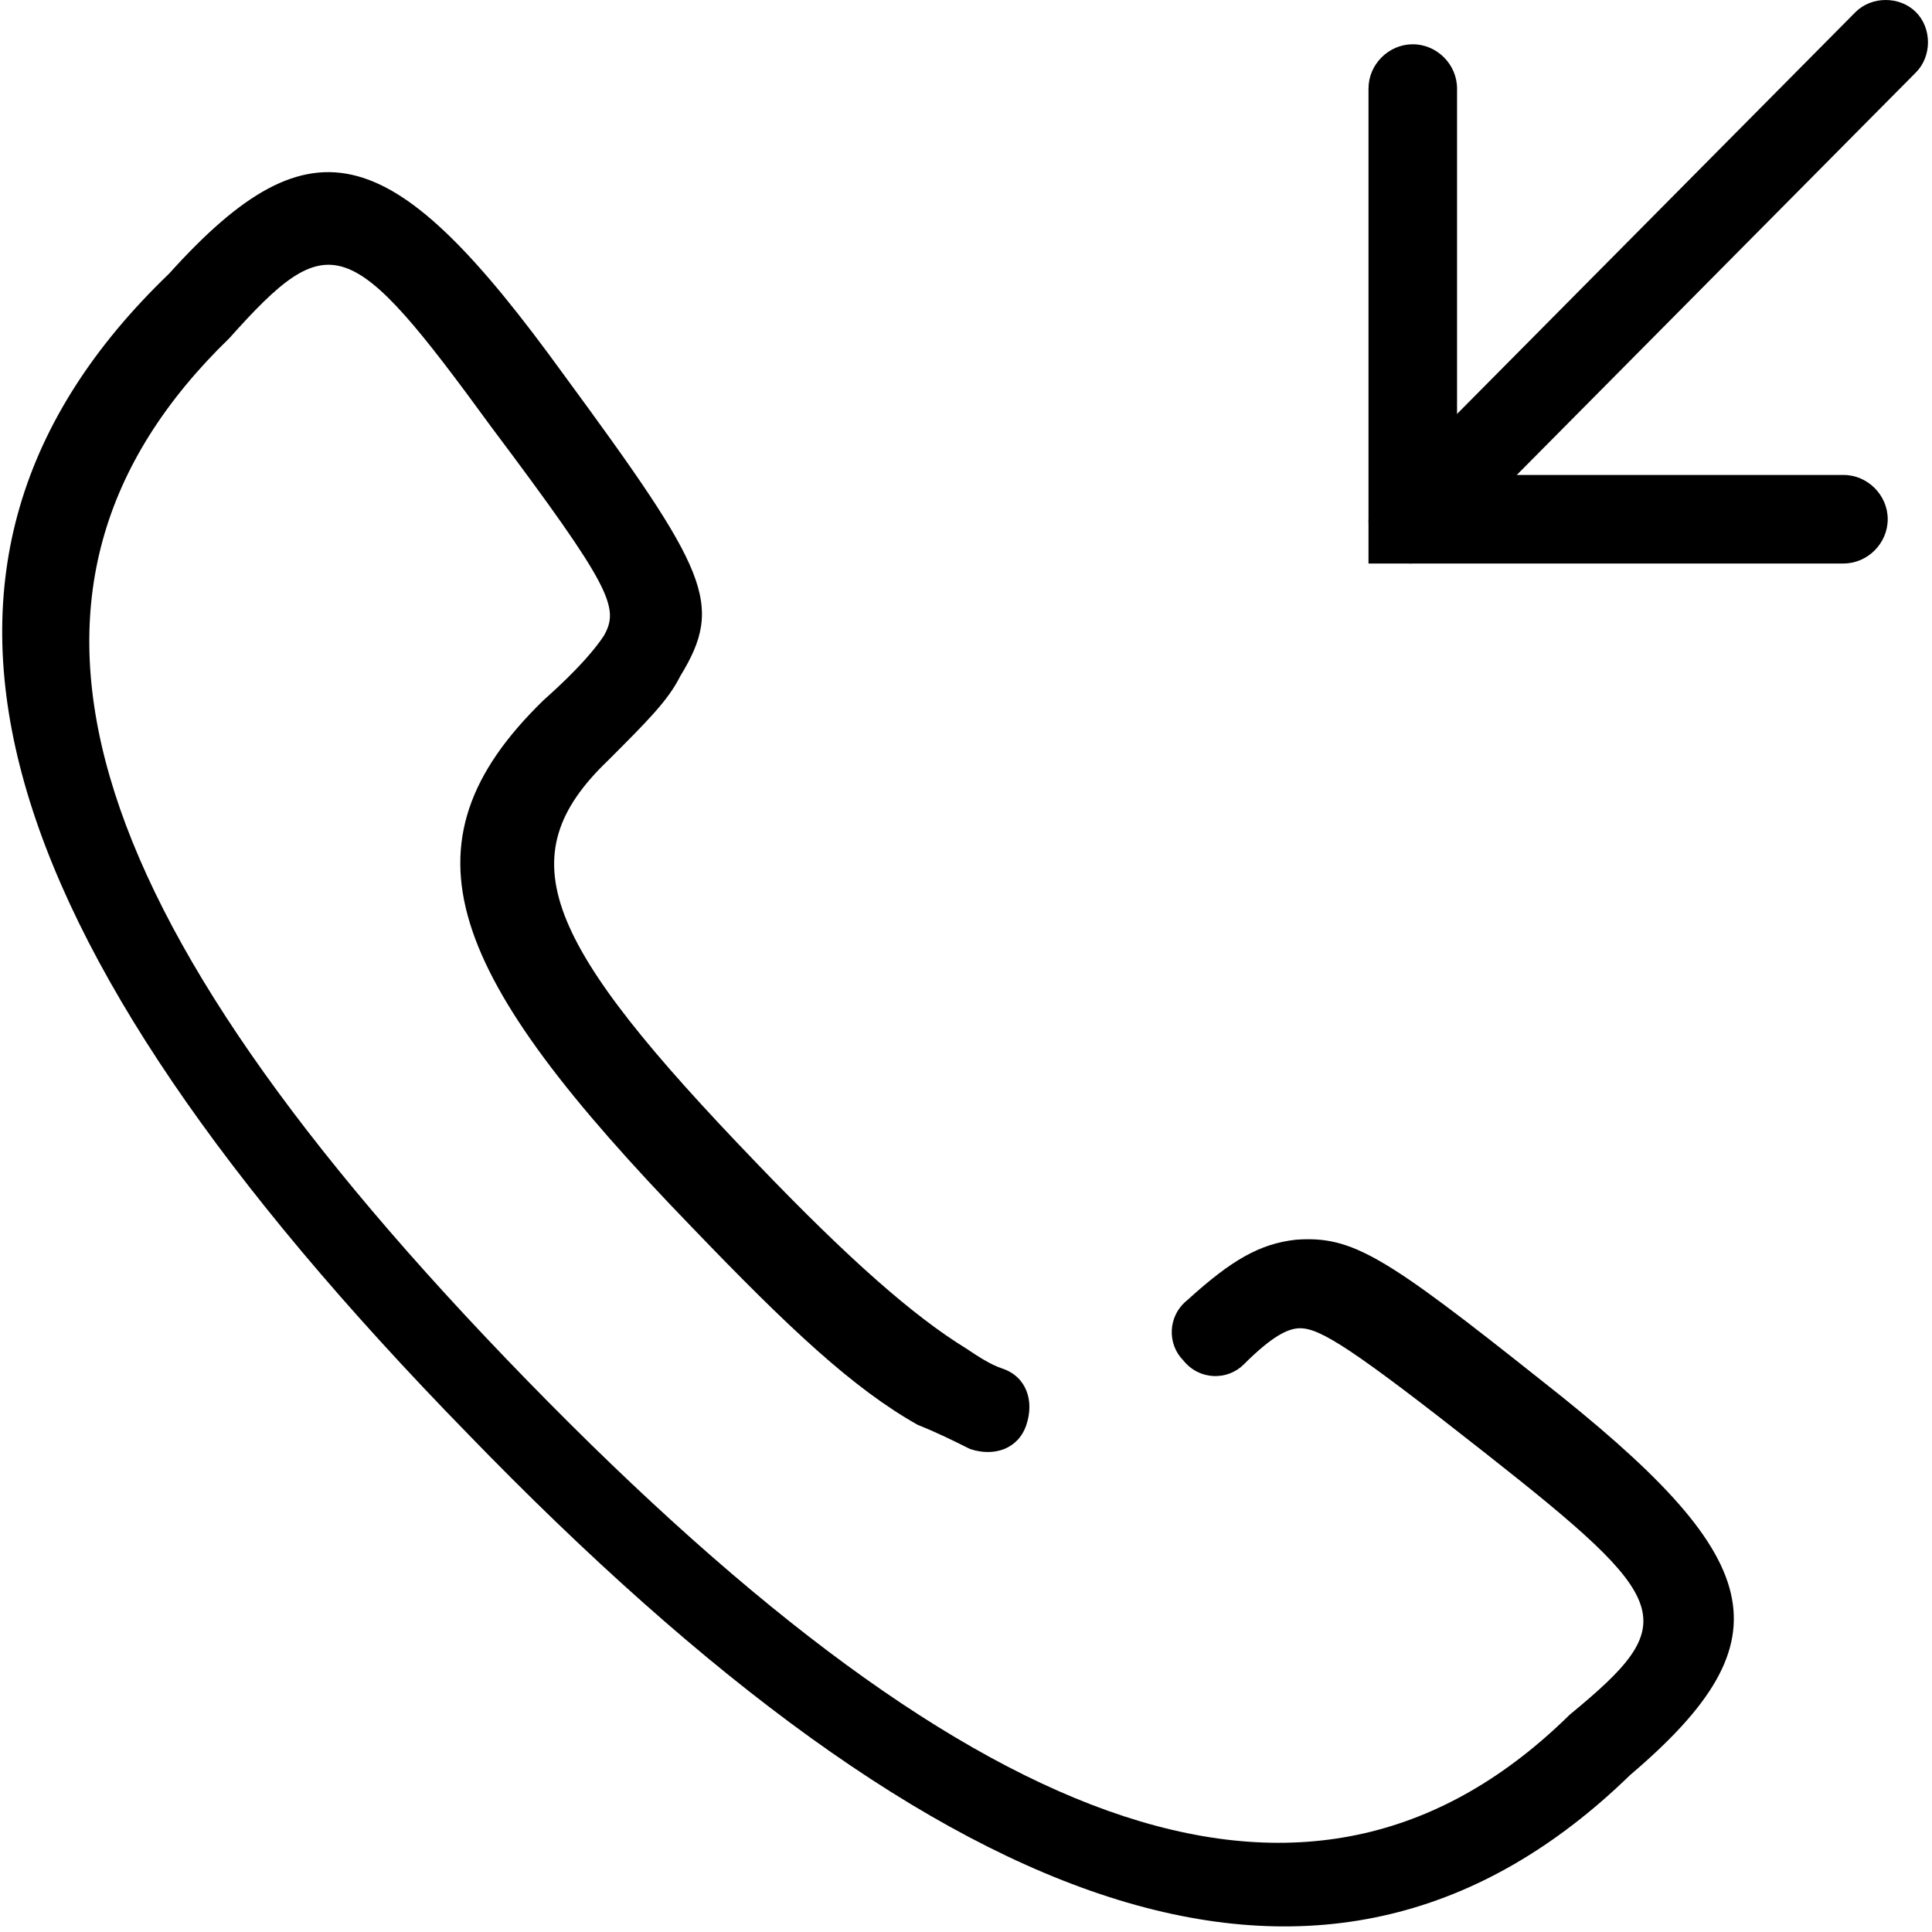
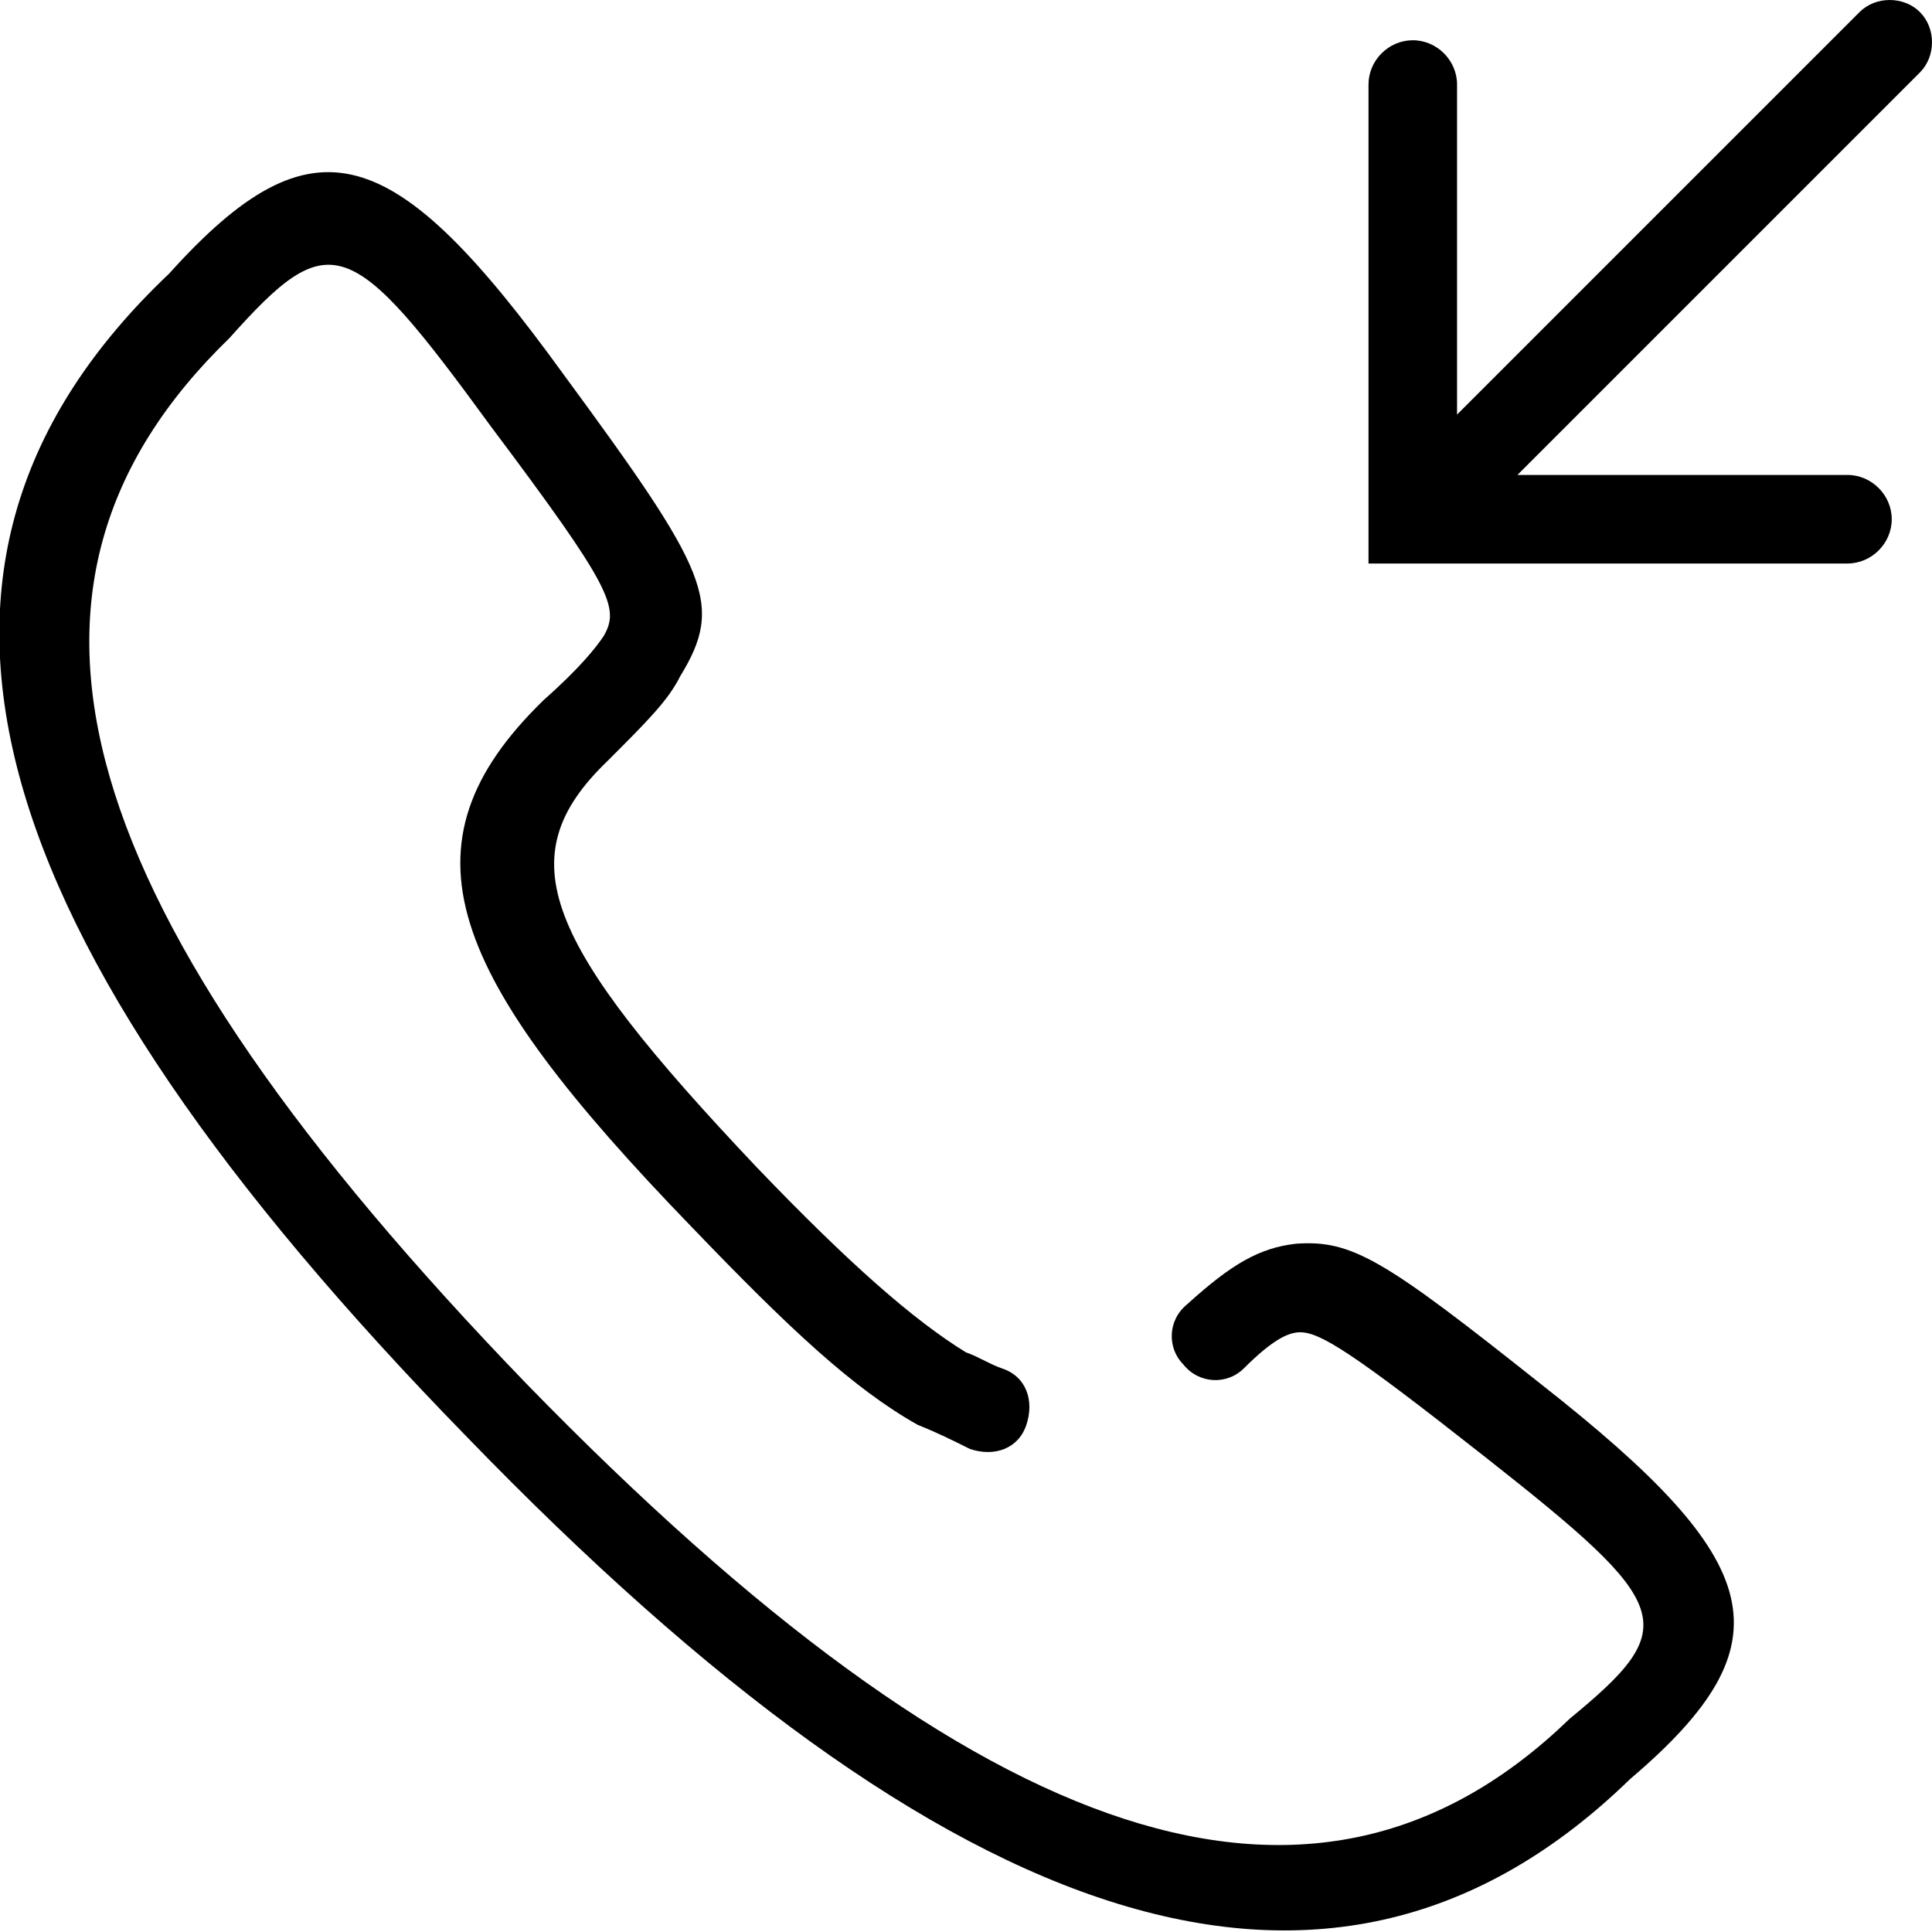
<svg xmlns="http://www.w3.org/2000/svg" viewBox="0 0 48 48">
  <g>
-     <path d="M24.9,34c0.6,0.2,0.8,0.8,0.6,1.4c-0.2,0.6-0.8,0.8-1.4,0.6c-0.4-0.2-0.8-0.4-1.3-0.6c-1.6-0.9-3.2-2.4-5.6-4.9c-6.1-6.3-7.4-9.5-3.7-13.1c0.9-0.8,1.3-1.3,1.5-1.6c0.4-0.7,0.2-1.2-2.8-5.2c-3.5-4.8-4-5-6.5-2.2c-6.4,6.2-4,14.2,7.4,25.9C24.4,45.9,32.7,48.8,39,42.6c2.8-2.3,2.6-2.8-2.1-6.5c-3.3-2.6-4.1-3.1-4.6-3.1c-0.3,0-0.7,0.2-1.4,0.9c-0.4,0.4-1.1,0.4-1.5-0.1c-0.4-0.4-0.4-1.1,0.1-1.5c1.1-1,1.8-1.4,2.7-1.5c1.4-0.1,2.2,0.4,6.1,3.5c5.6,4.4,6.2,6.4,2.2,9.8c-7.4,7.2-16.9,3.9-28.9-8.5C-0.5,23.2-3.3,14,4.2,6.8c3.6-4,5.6-3.3,9.8,2.5c3.6,4.9,4,5.7,2.9,7.5c-0.3,0.6-0.8,1.1-1.8,2.1c-2.5,2.4-1.6,4.5,3.7,10c2.3,2.4,3.9,3.8,5.2,4.6C24.3,33.7,24.6,33.9,24.9,34z" />
-     <path d="M36.1,11.8h9.7c0.6,0,1.1,0.5,1.1,1.1c0,0.6-0.5,1.1-1.1,1.1H34V2.2c0-0.6,0.5-1.1,1.1-1.1c0.6,0,1.1,0.5,1.1,1.1V11.8z" />
-     <path d="M35.8,13.7c-0.4,0.4-1.1,0.4-1.5,0c-0.4-0.4-0.4-1.1,0-1.5L46.1,0.3c0.4-0.4,1.1-0.4,1.5,0s0.4,1.1,0,1.5L35.8,13.7z" />
+     <path d="M37.7,11.8h8.2c0.6,0,1.1,0.5,1.1,1.1c0,0.6-0.5,1.1-1.1,1.1H34V2.1c0-0.6,0.5-1.1,1.1-1.1c0.6,0,1.1,0.5,1.1,1.1v8.2l10-10c0.4-0.4,1.1-0.4,1.5,0c0.4,0.4,0.4,1.1,0,1.5L37.7,11.8z M24.9,34c0.6,0.2,0.8,0.8,0.6,1.4c-0.2,0.6-0.8,0.8-1.4,0.6c-0.4-0.2-0.8-0.4-1.3-0.6c-1.6-0.9-3.2-2.4-5.6-4.9c-6.1-6.3-7.4-9.5-3.7-13.1c0.9-0.8,1.3-1.3,1.5-1.6c0.4-0.7,0.2-1.2-2.8-5.2c-3.5-4.8-4-5-6.5-2.2c-6.4,6.2-4,14.2,7.4,26C24.4,46,32.7,48.8,39,42.7c2.8-2.3,2.6-2.8-2.1-6.5c-3.3-2.6-4.1-3.1-4.6-3.1c-0.3,0-0.7,0.2-1.4,0.9c-0.4,0.4-1.1,0.4-1.5-0.1c-0.4-0.4-0.4-1.1,0.1-1.5c1.1-1,1.8-1.4,2.7-1.5c1.4-0.1,2.2,0.4,6.1,3.5c5.6,4.4,6.2,6.4,2.2,9.8c-7.4,7.2-16.9,3.9-28.9-8.5C-0.6,23.2-3.4,14,4.2,6.8c3.6-4,5.6-3.3,9.8,2.5c3.6,4.9,4,5.7,2.9,7.5c-0.3,0.6-0.8,1.1-1.8,2.1c-2.5,2.4-1.6,4.5,3.7,10.1c2.3,2.4,3.9,3.8,5.2,4.6C24.3,33.7,24.6,33.9,24.9,34z" />
  </g>
</svg>
